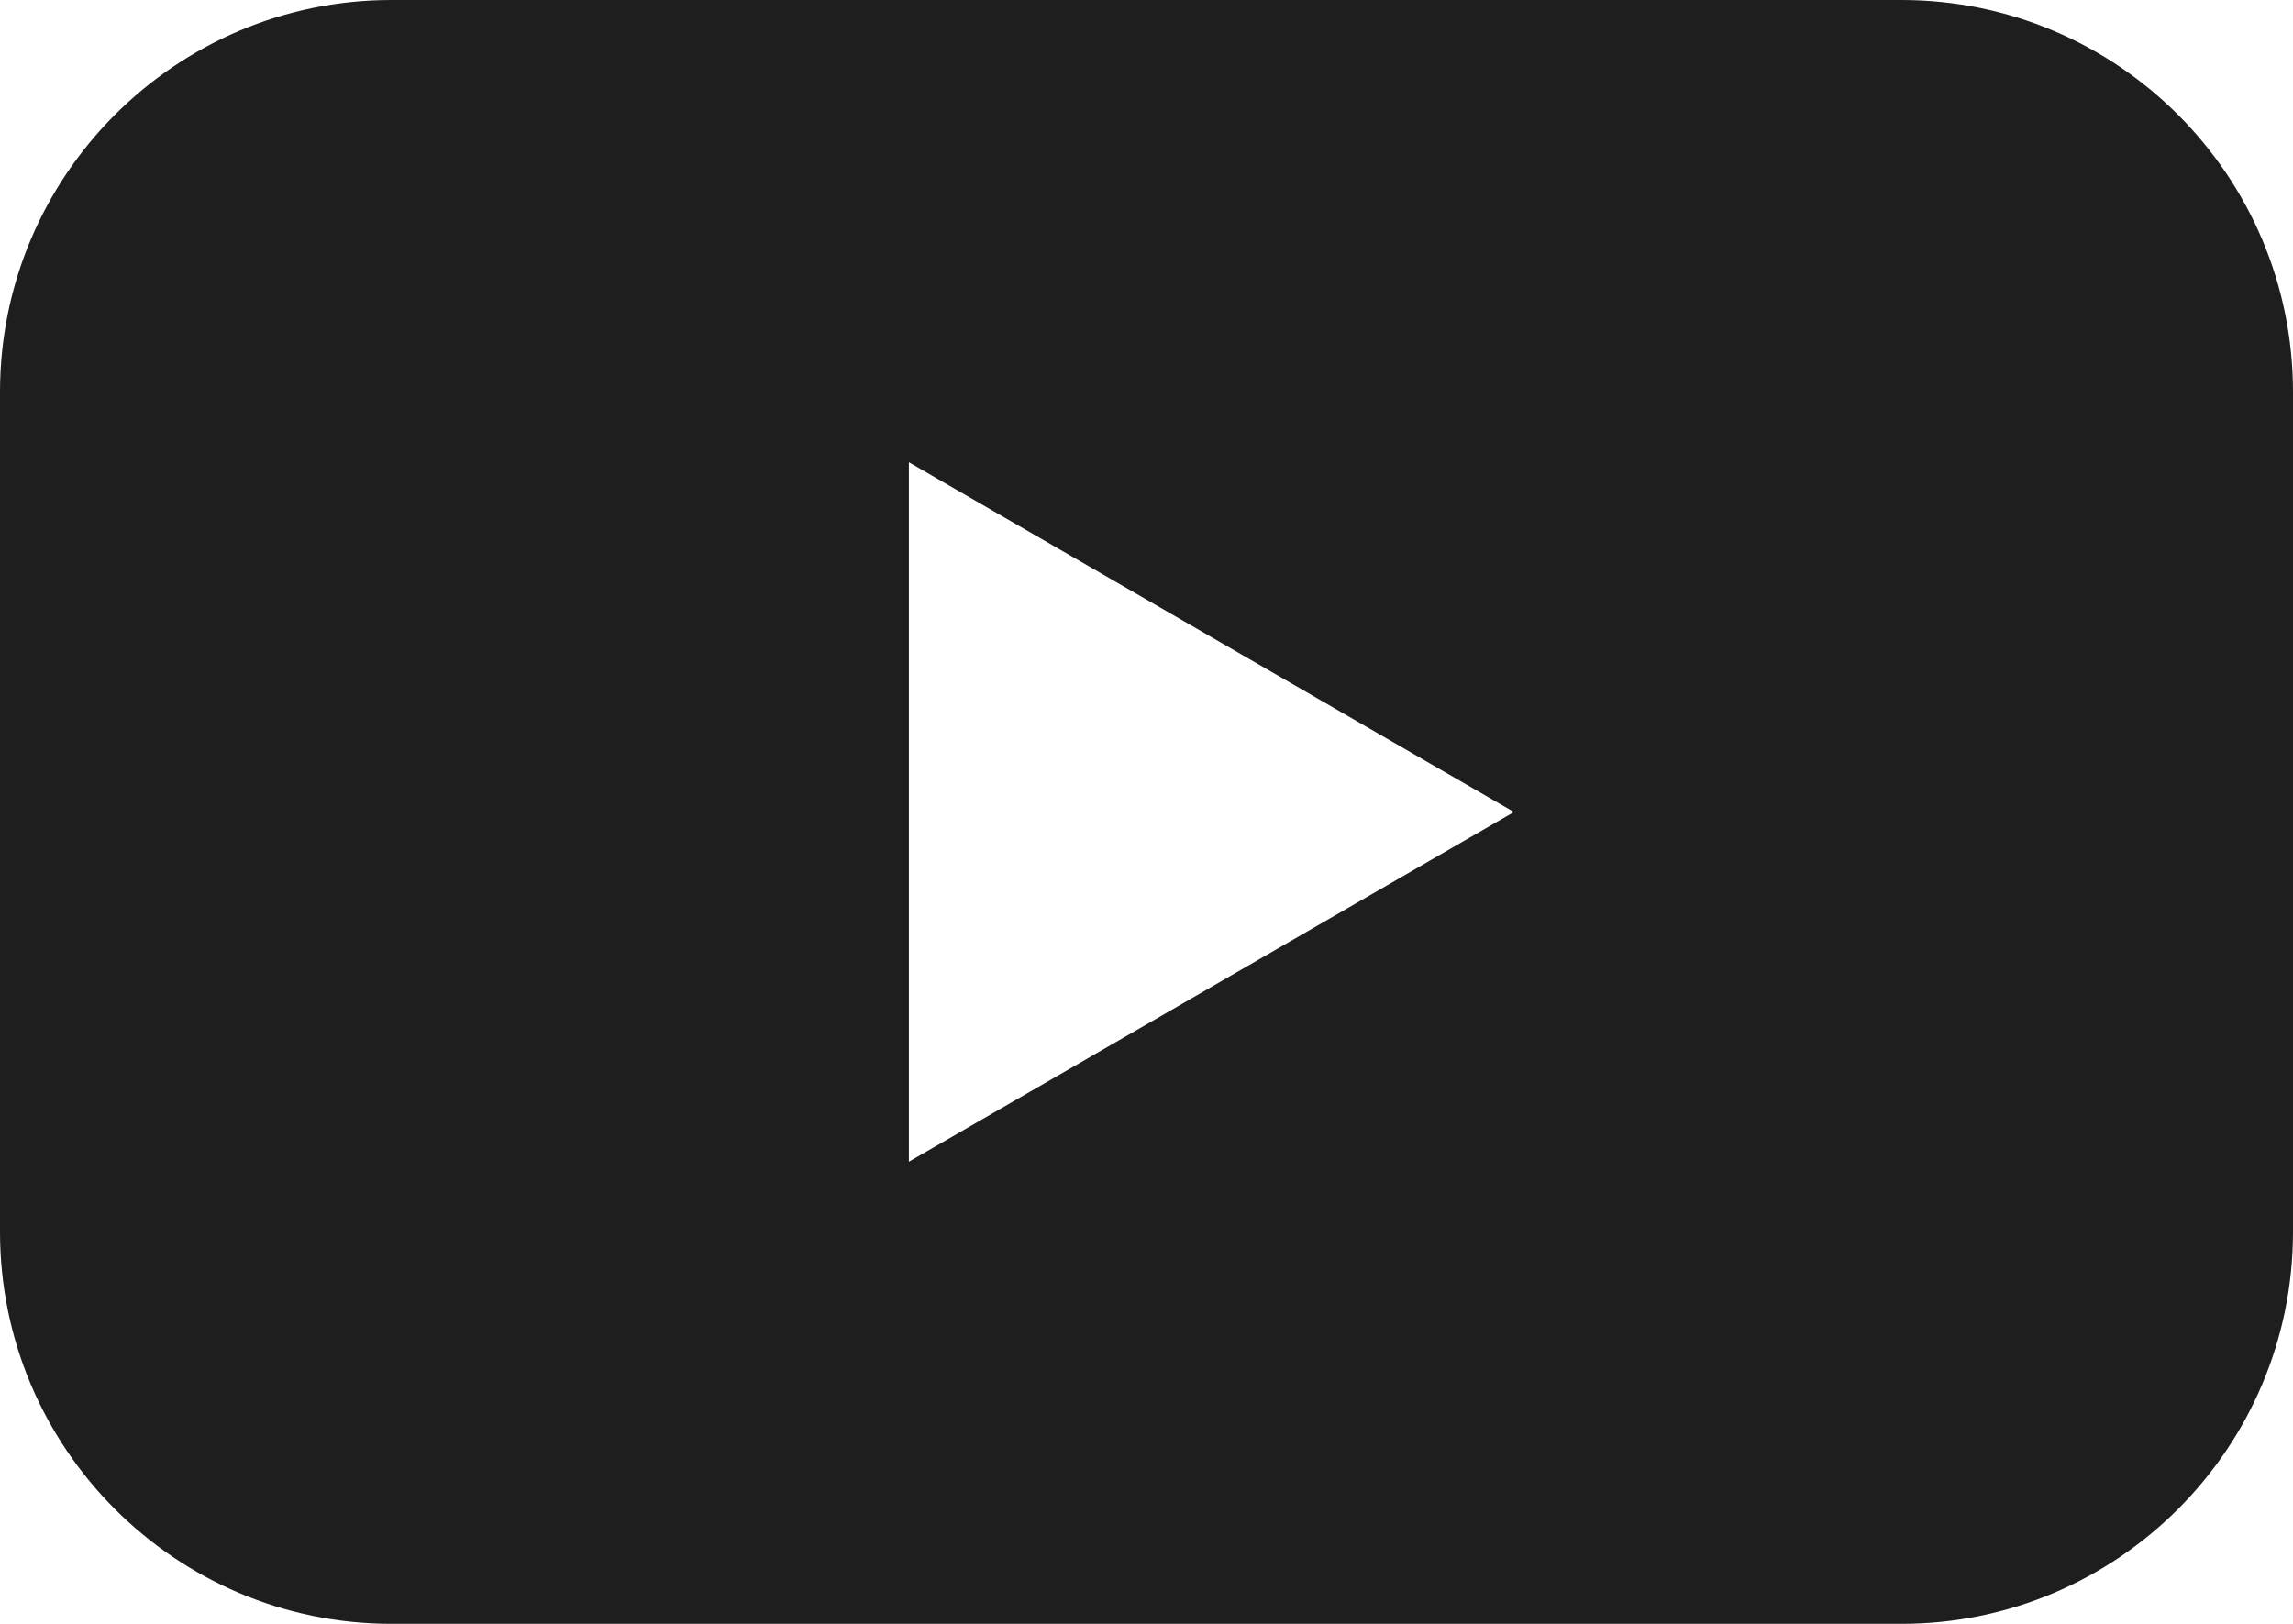
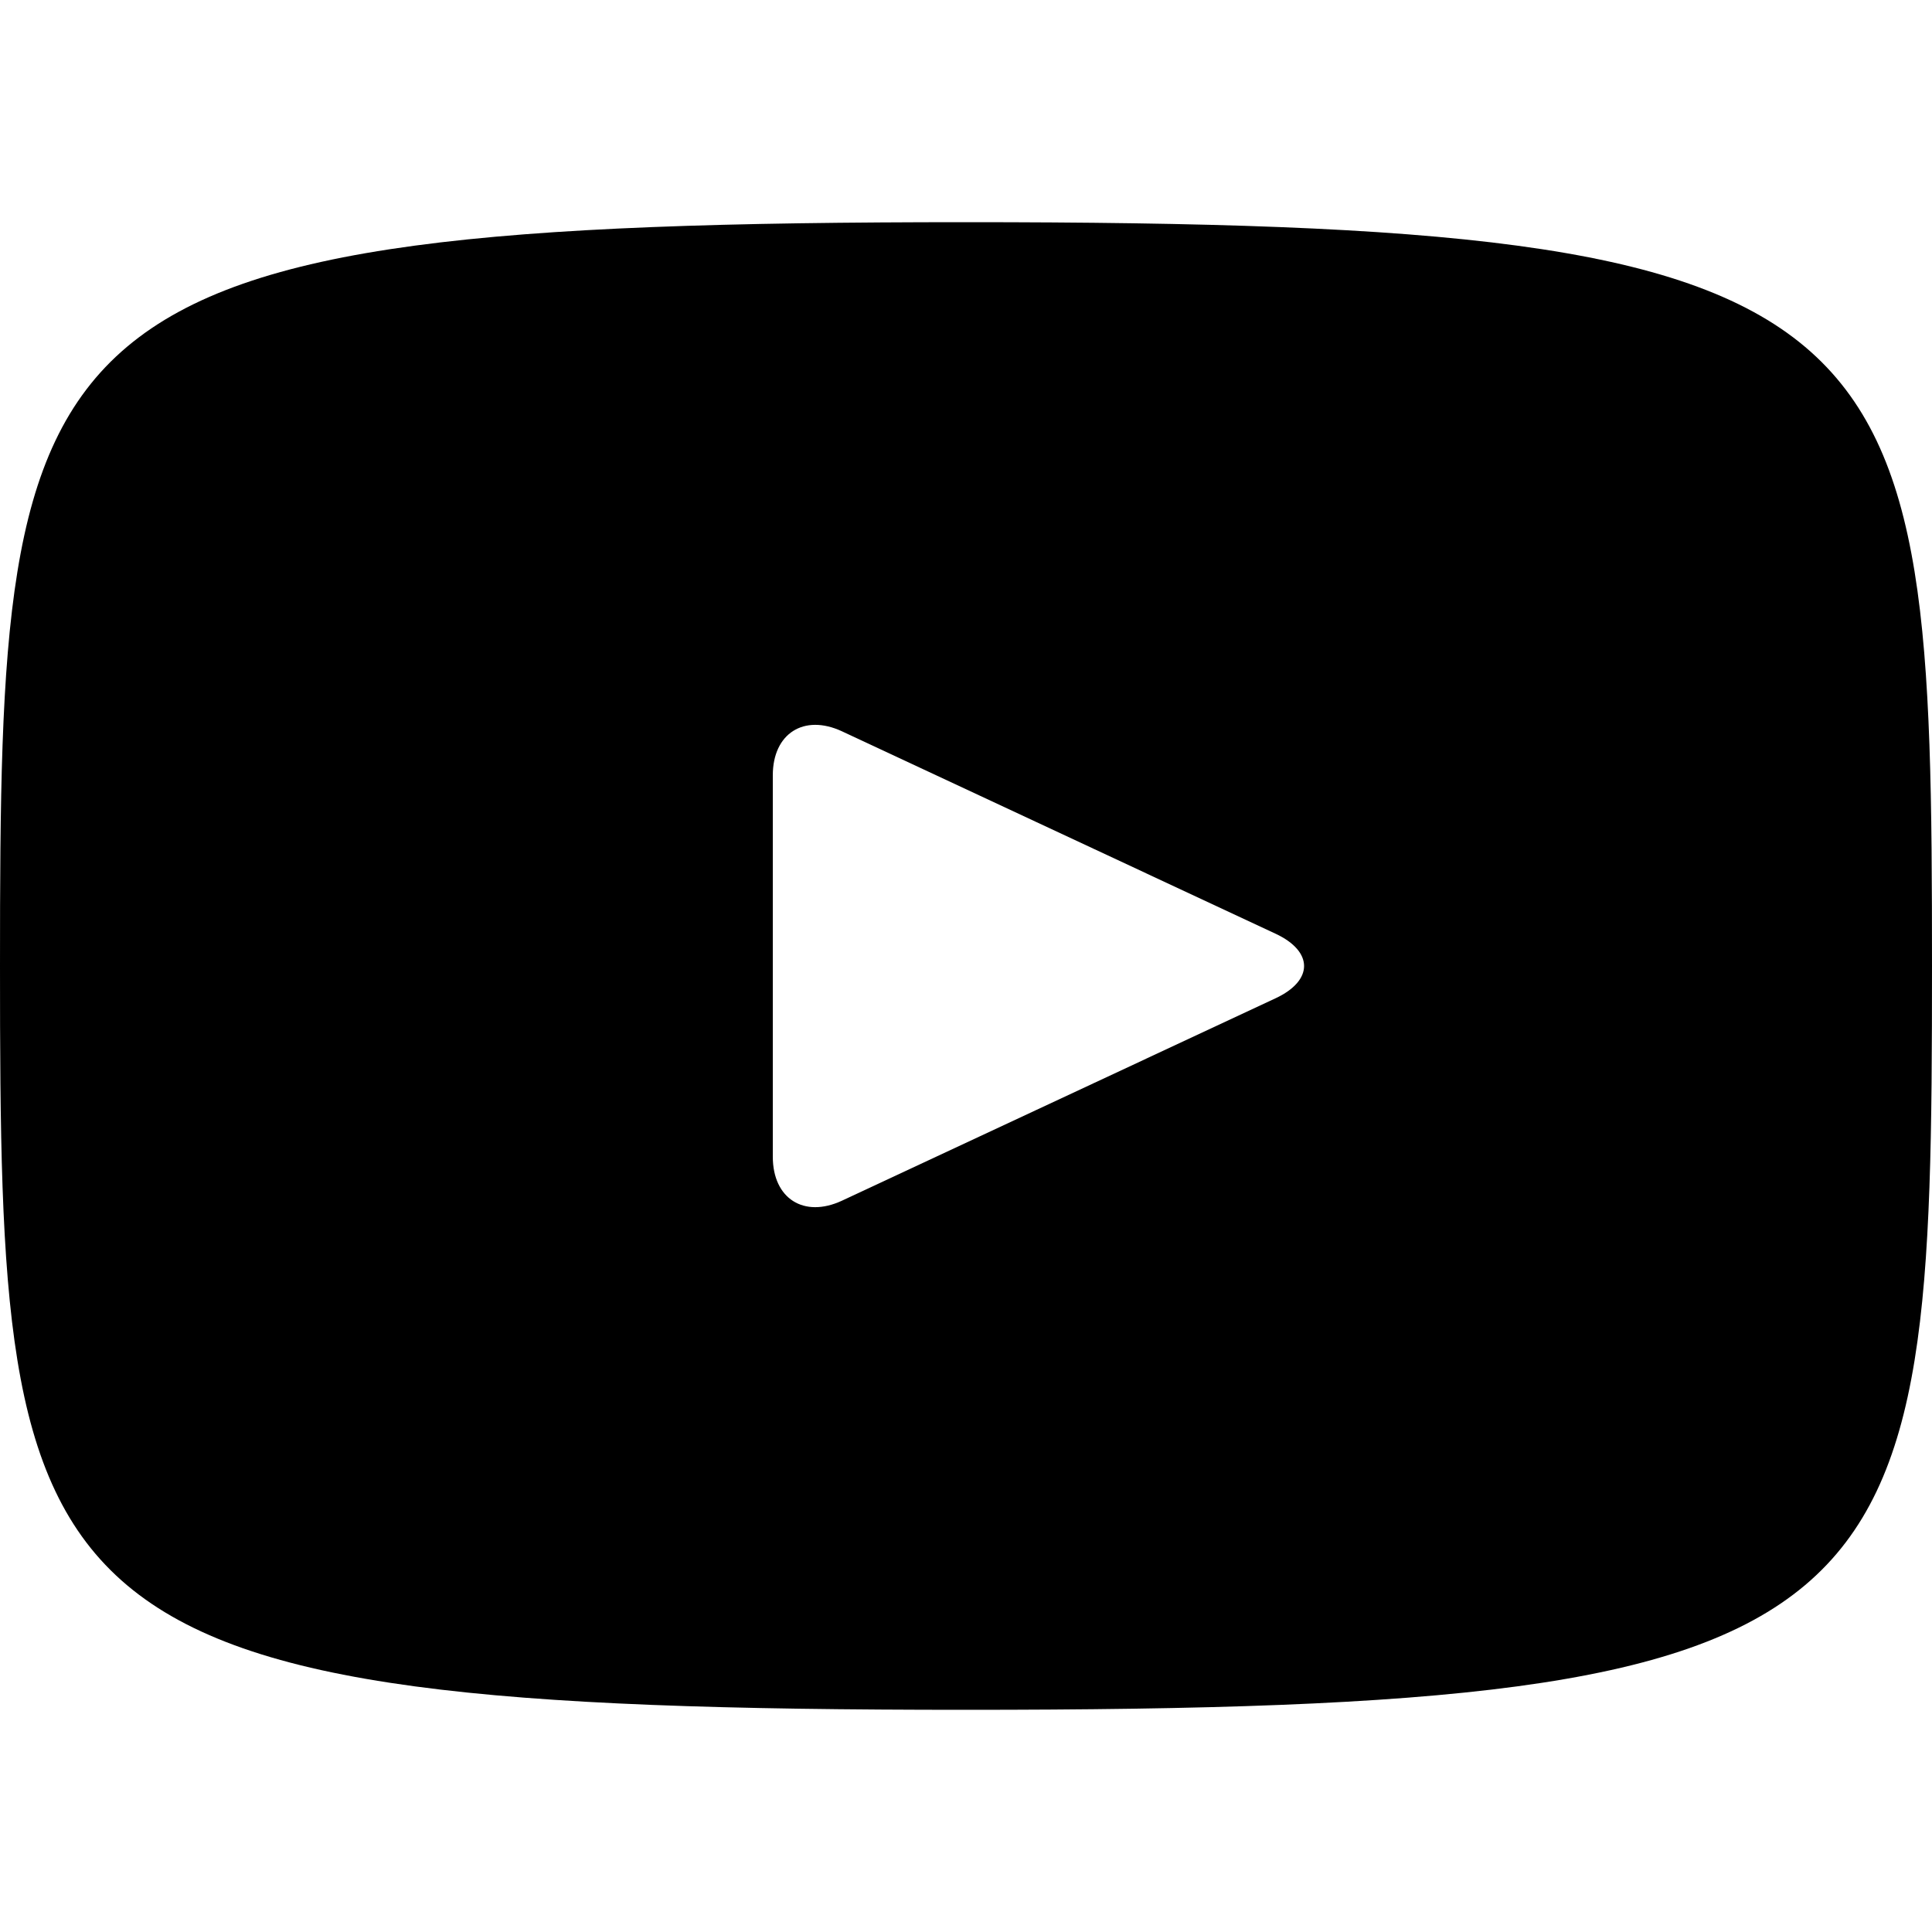
- <svg xmlns="http://www.w3.org/2000/svg" viewBox="0 0 24 17" version="1.1">
-   <defs />
-   <g id="Page-1" stroke="none" stroke-width="1" fill="none" fill-rule="evenodd">
-     <g id="Artboard-1" transform="translate(-12, -78)" fill="#1E1E1E">
-       <path d="M21.513,90.162 L21.513,82.839 L27.846,86.501 L21.513,90.162 Z M31.902,78 L16.096,78 C13.837,78 12,79.841 12,82.104 L12,90.897 C12,93.159 13.837,95 16.096,95 L31.902,95 C34.162,95 36,93.159 36,90.897 L36,82.104 C36,79.841 34.162,78 31.902,78 Z" id="youtube" />
-     </g>
-   </g>
+ <svg xmlns="http://www.w3.org/2000/svg" version="1.1" id="Youtube" x="0px" y="0px" viewBox="0 0 20 20" enable-background="new 0 0 20 20" xml:space="preserve">
+   <path d="M10,2.3C0.172,2.3,0,3.174,0,10s0.172,7.7,10,7.7s10-0.874,10-7.7S19.828,2.3,10,2.3z M13.205,10.334  l-4.49,2.096C8.322,12.612,8,12.408,8,11.974V8.026C8,7.593,8.322,7.388,8.715,7.57l4.49,2.096  C13.598,9.85,13.598,10.15,13.205,10.334z" />
</svg>
